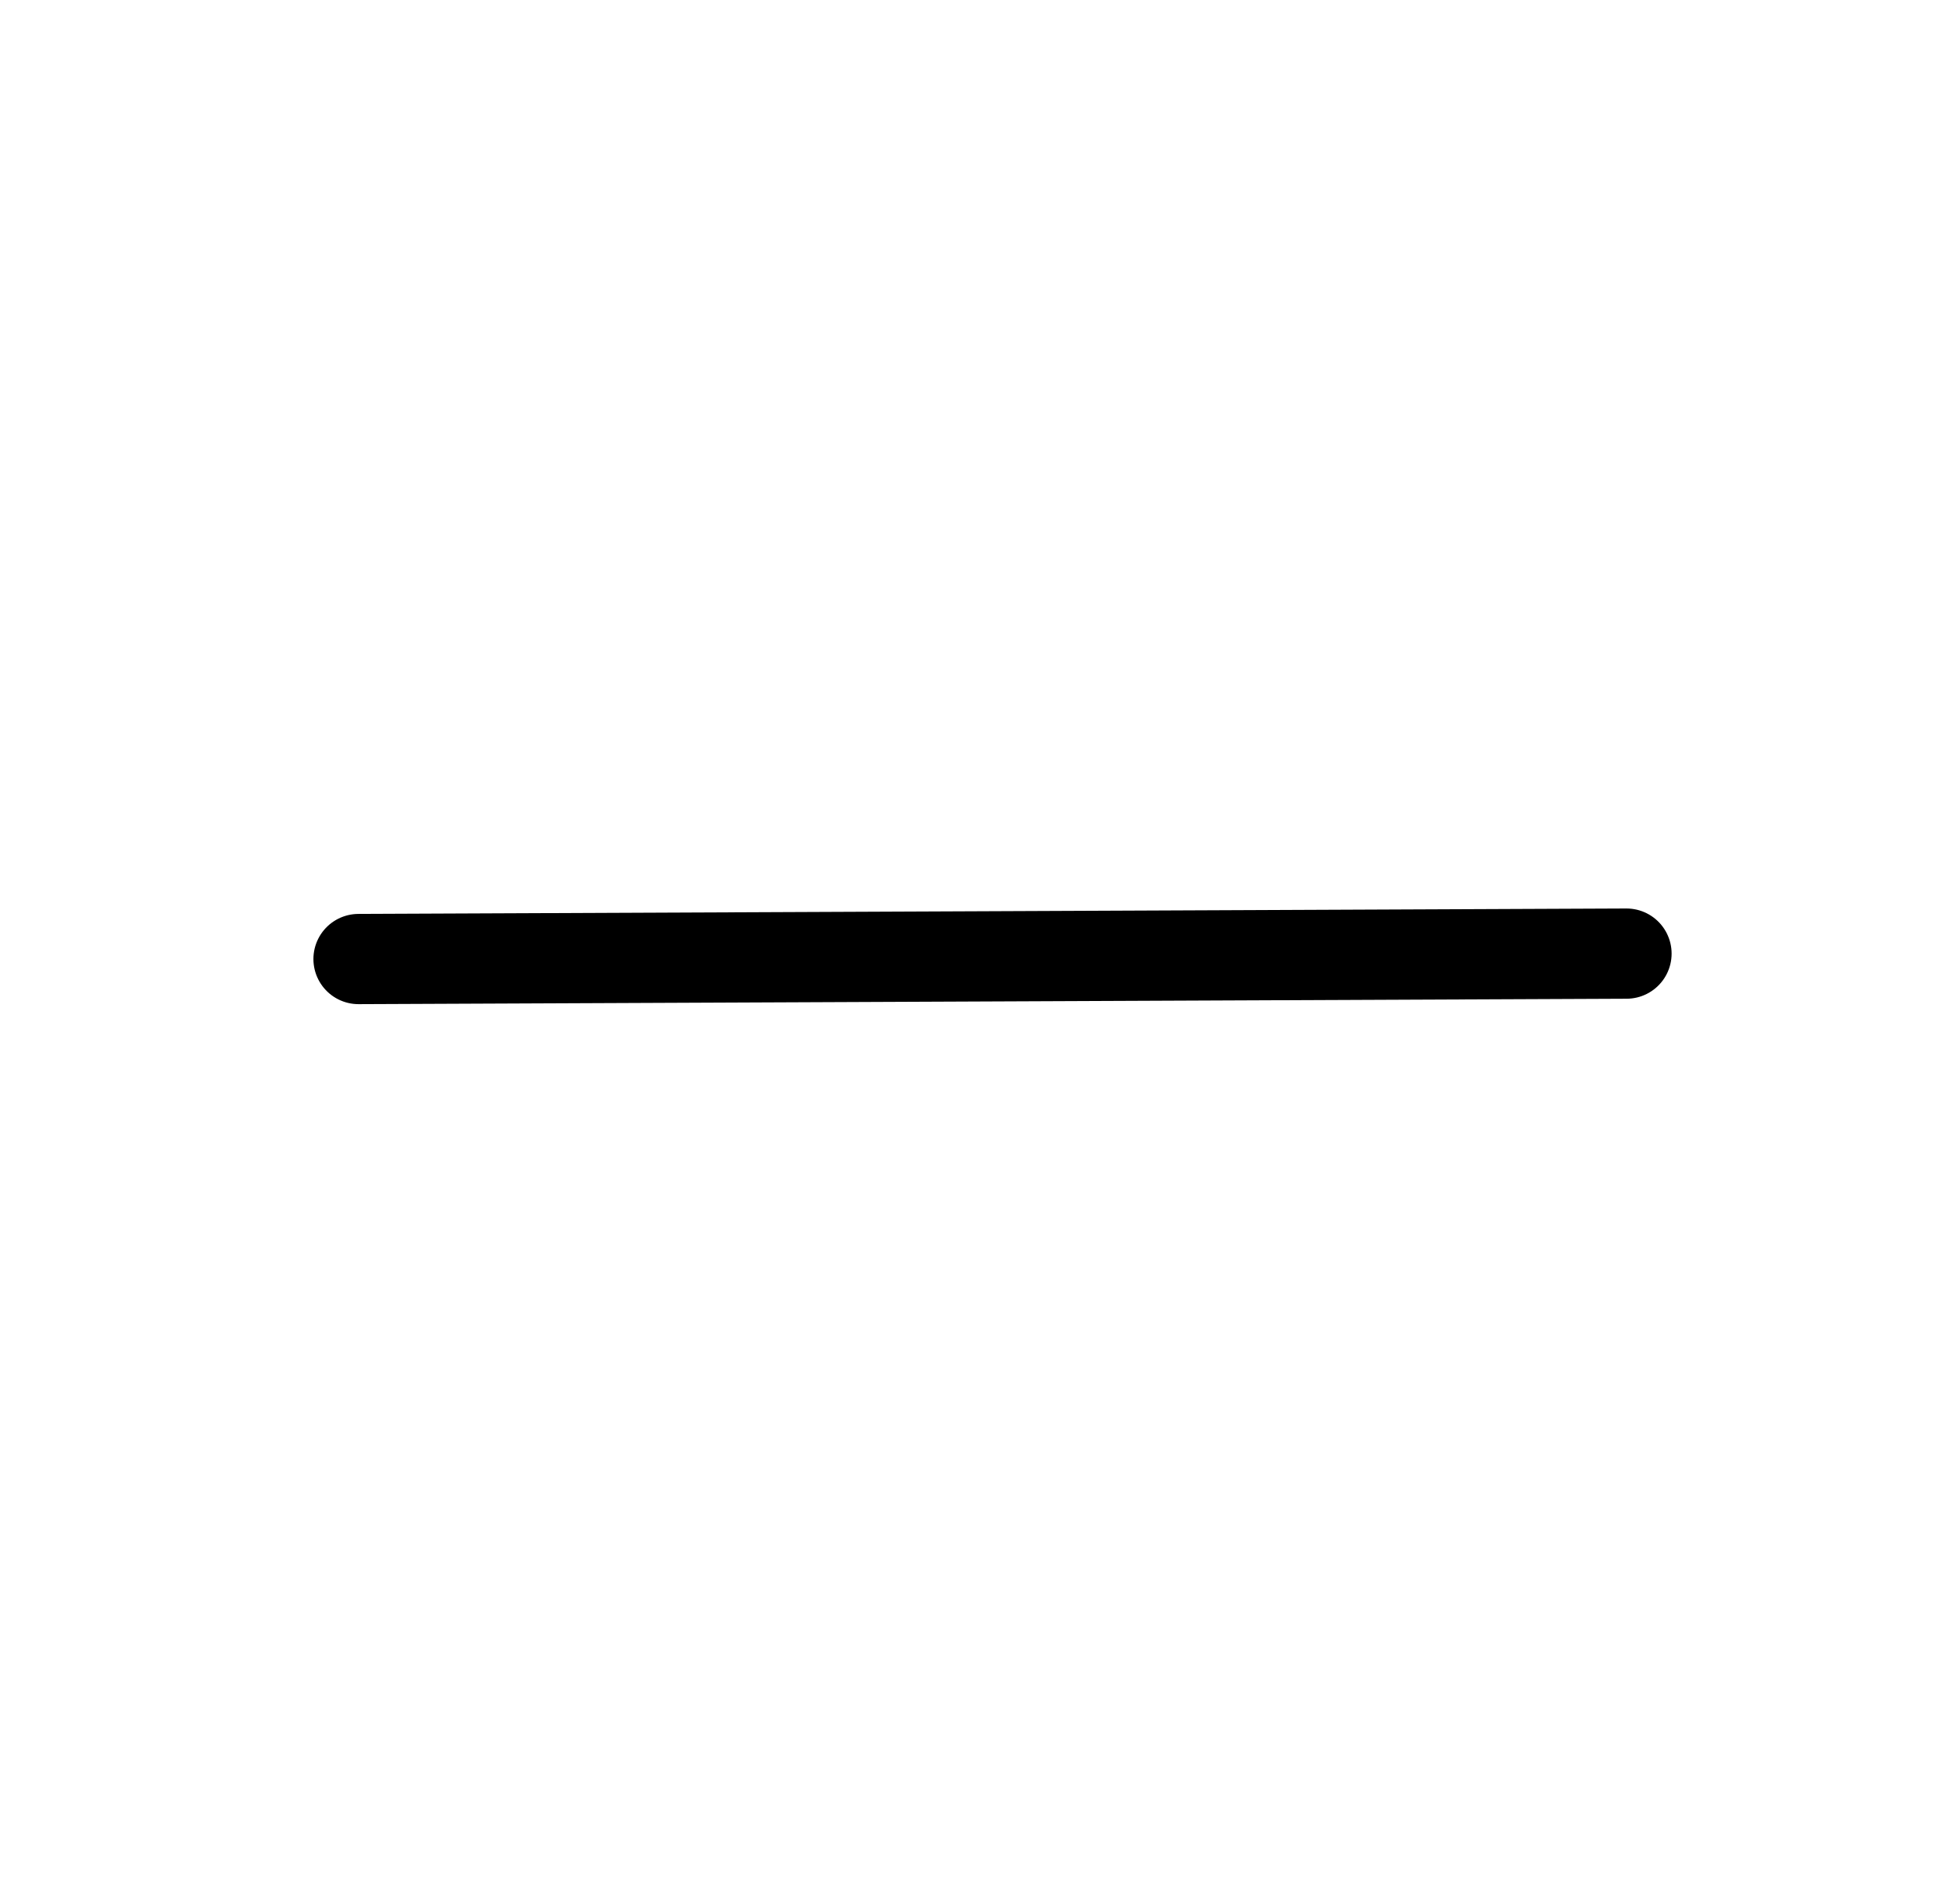
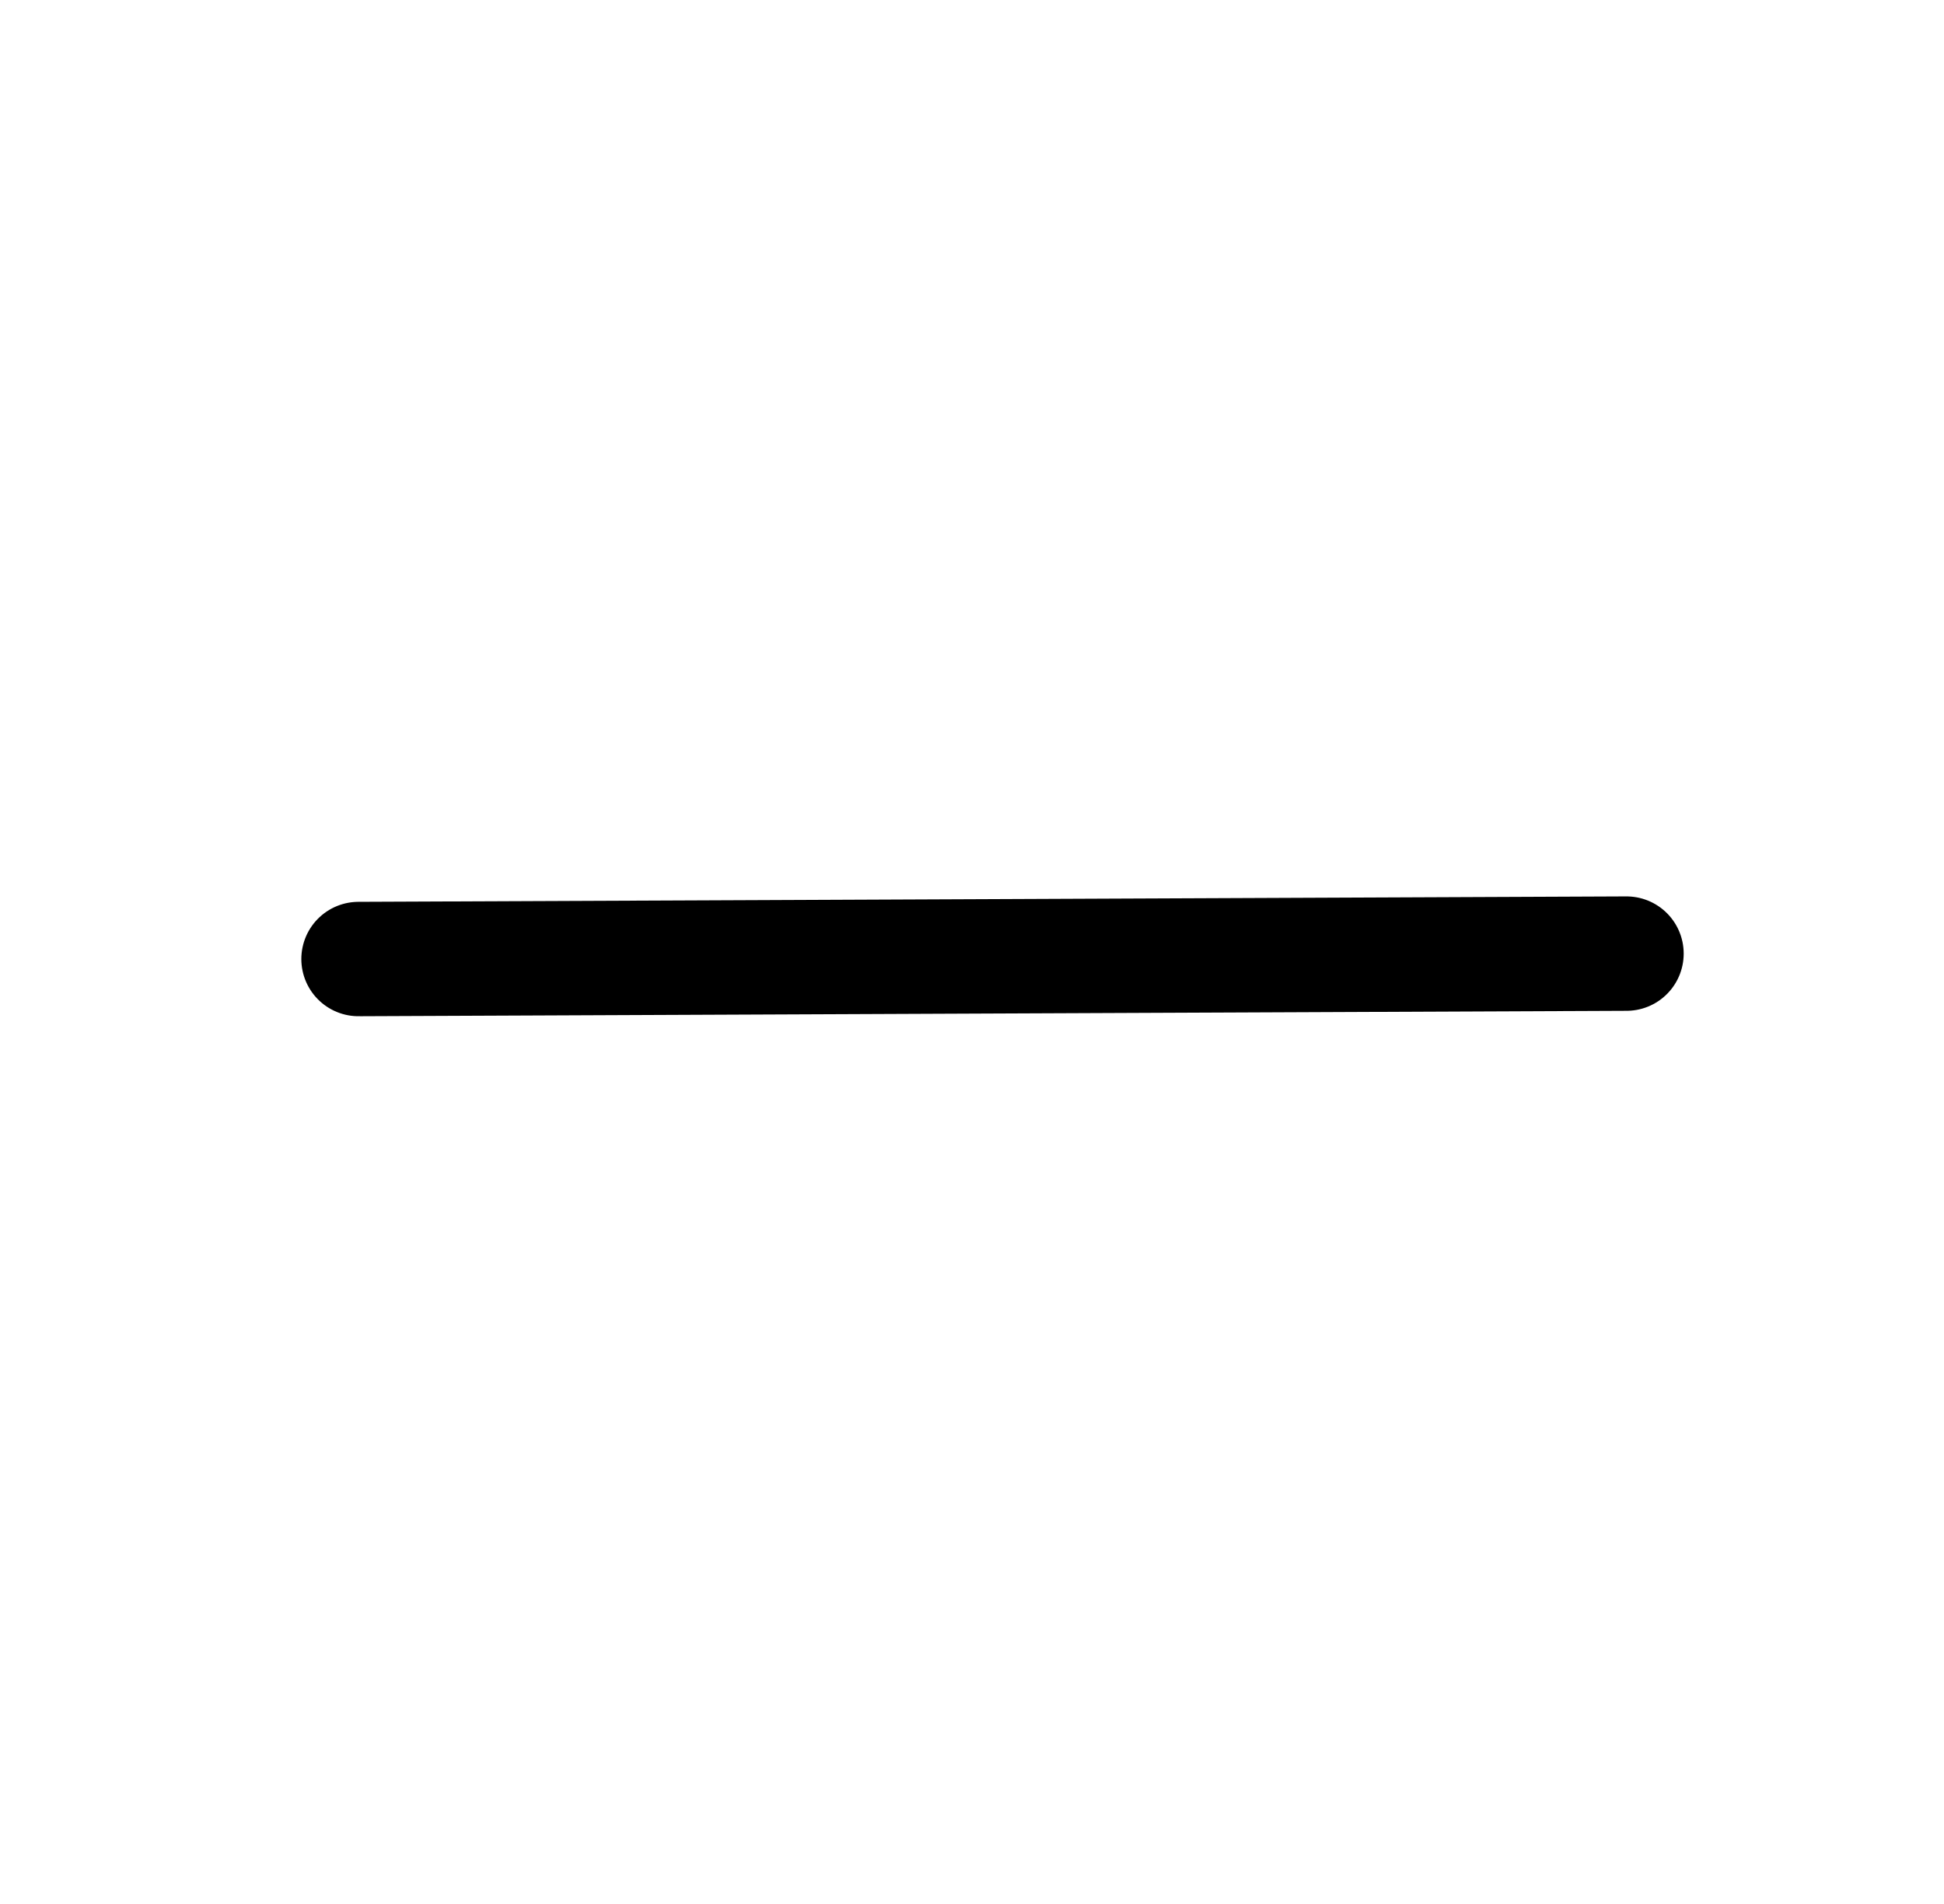
<svg xmlns="http://www.w3.org/2000/svg" width="169.957mm" height="166.398mm" viewBox="0 0 169.957 166.398" version="1.1" id="svg5">
  <defs id="defs2" />
  <g id="layer1" transform="translate(-19.23,-47.17231)">
-     <path style="fill:none;fill-opacity:1;stroke:#000000;stroke-width:7.887;stroke-linecap:round;stroke-linejoin:round;stroke-dasharray:none;stroke-opacity:1" d="M 50.574,130.998 161.429,130.524" id="path2848" />
+     <path style="fill:none;fill-opacity:1;stroke:#000000;stroke-width:10;stroke-linecap:round;stroke-linejoin:round;stroke-dasharray:none;stroke-opacity:1" d="M 50.574,130.998 161.429,130.524" id="path2848" />
  </g>
</svg>
